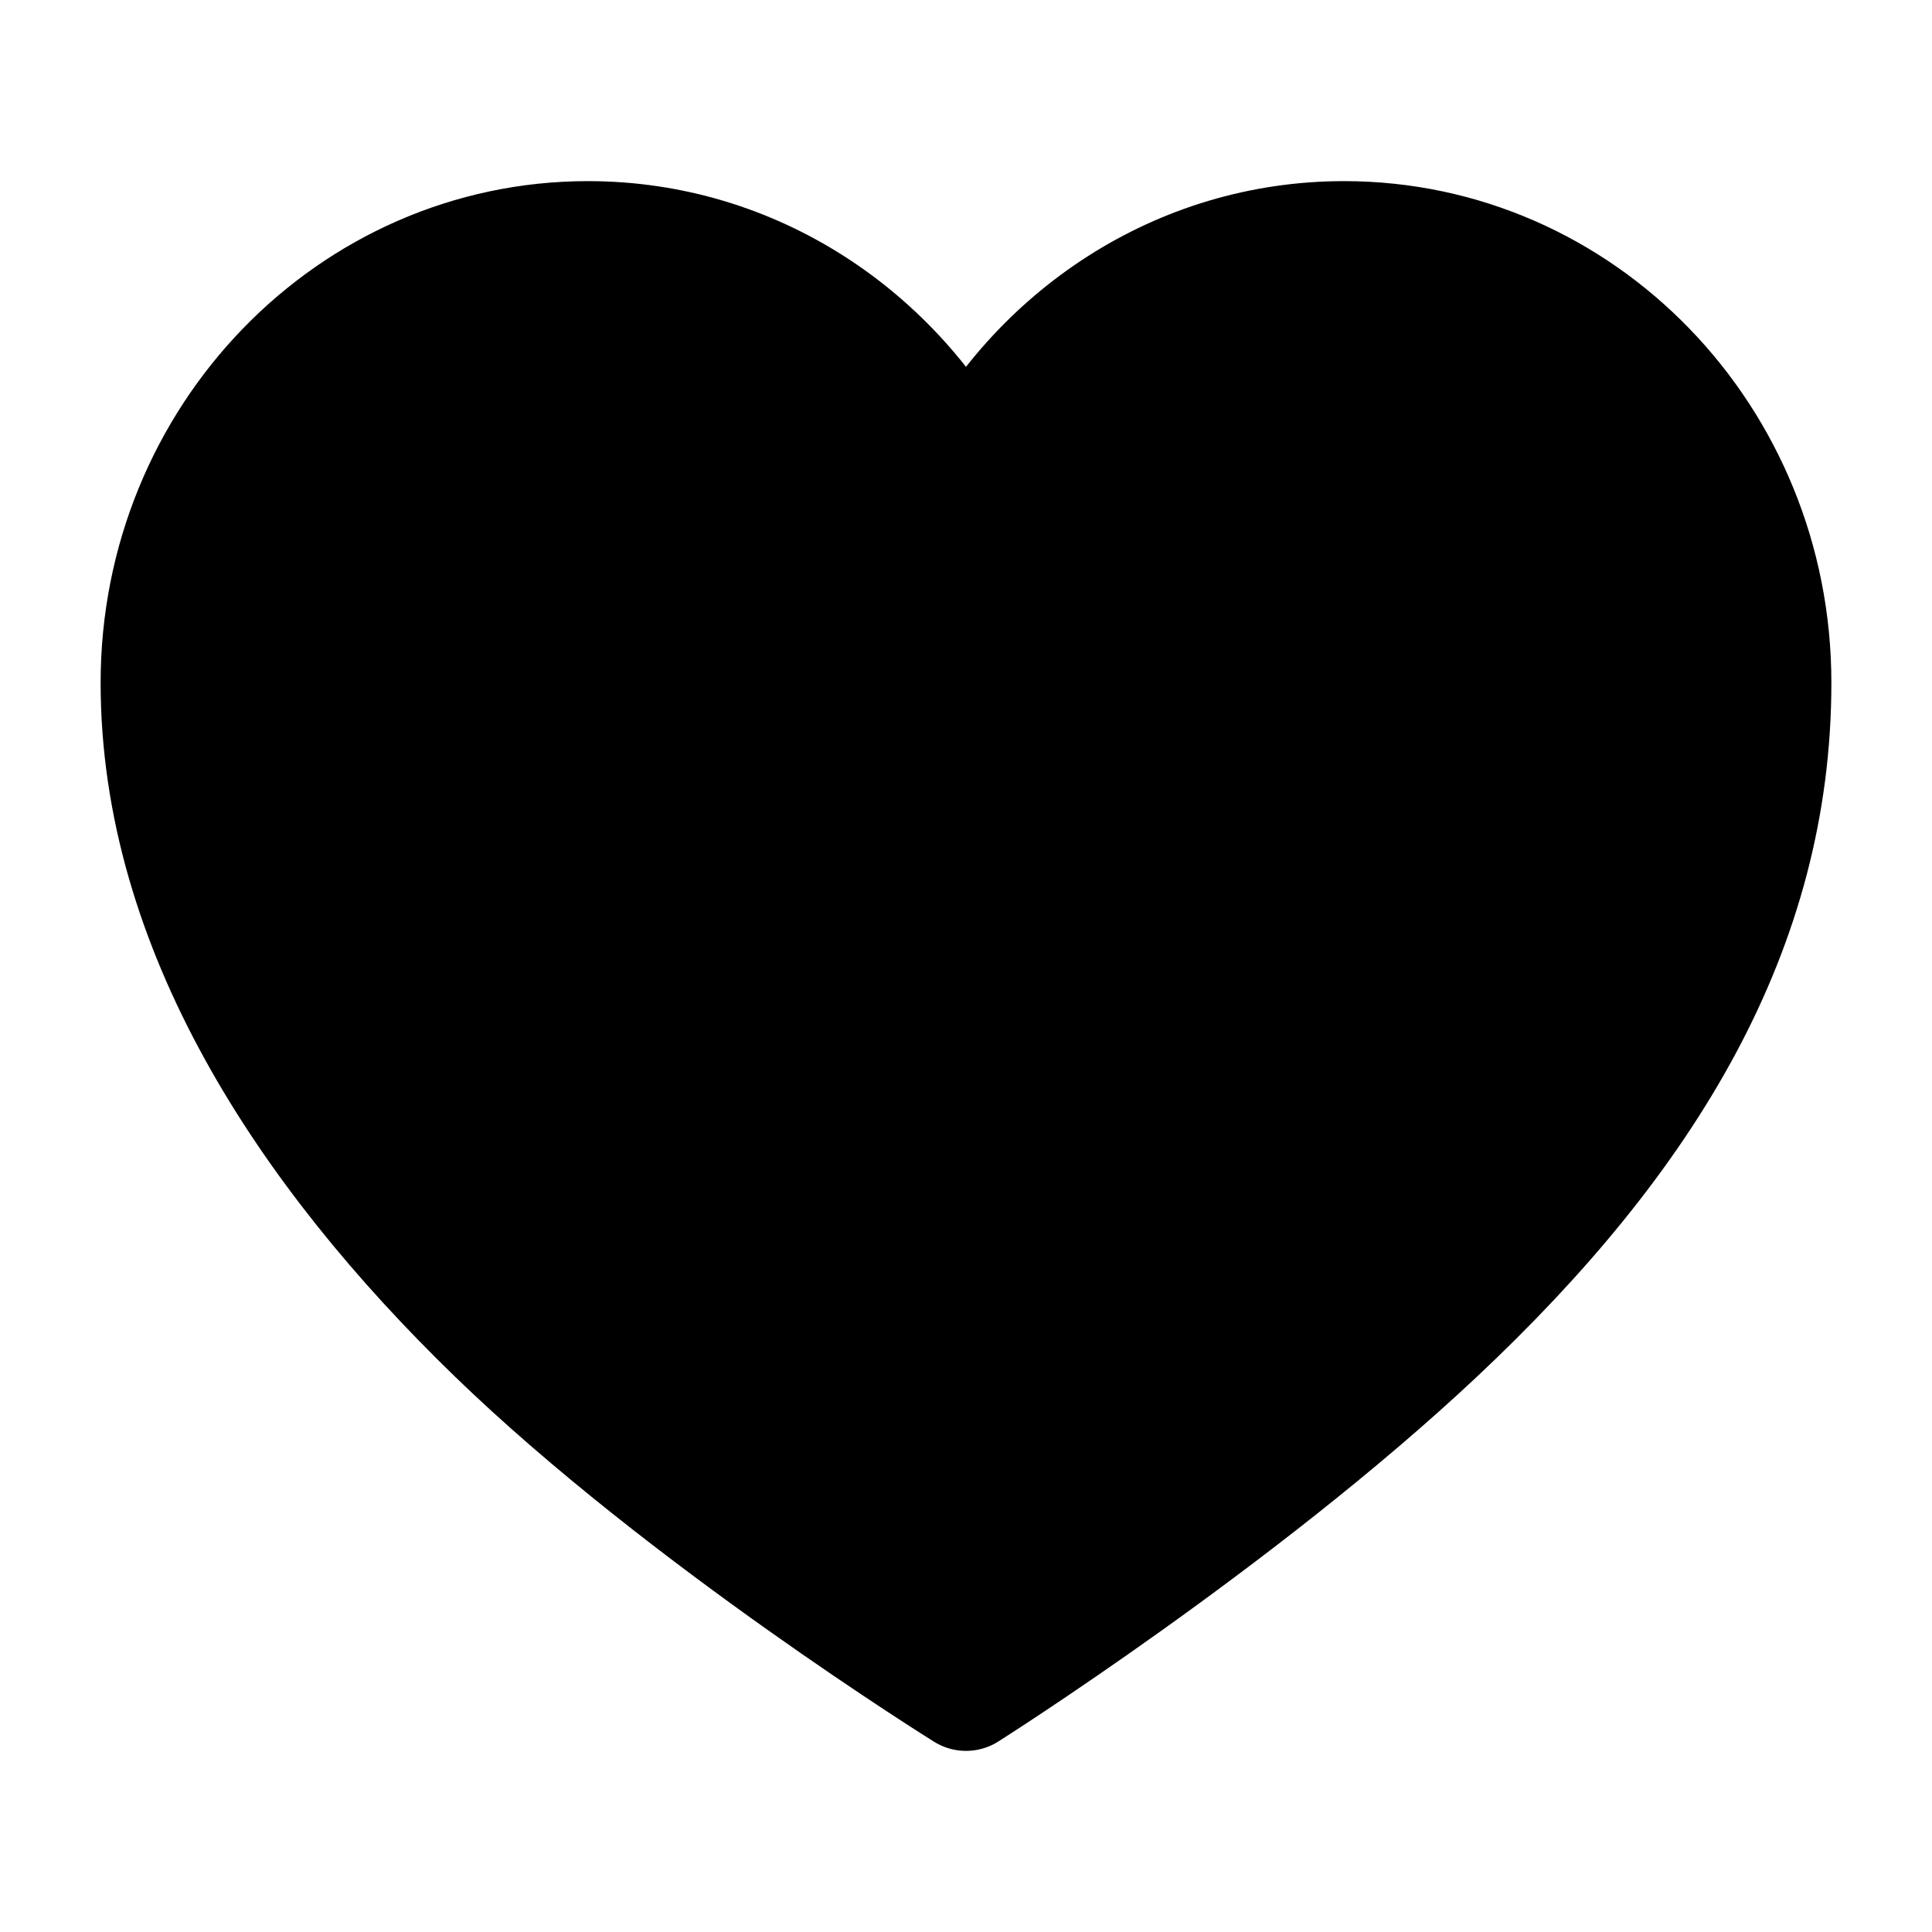
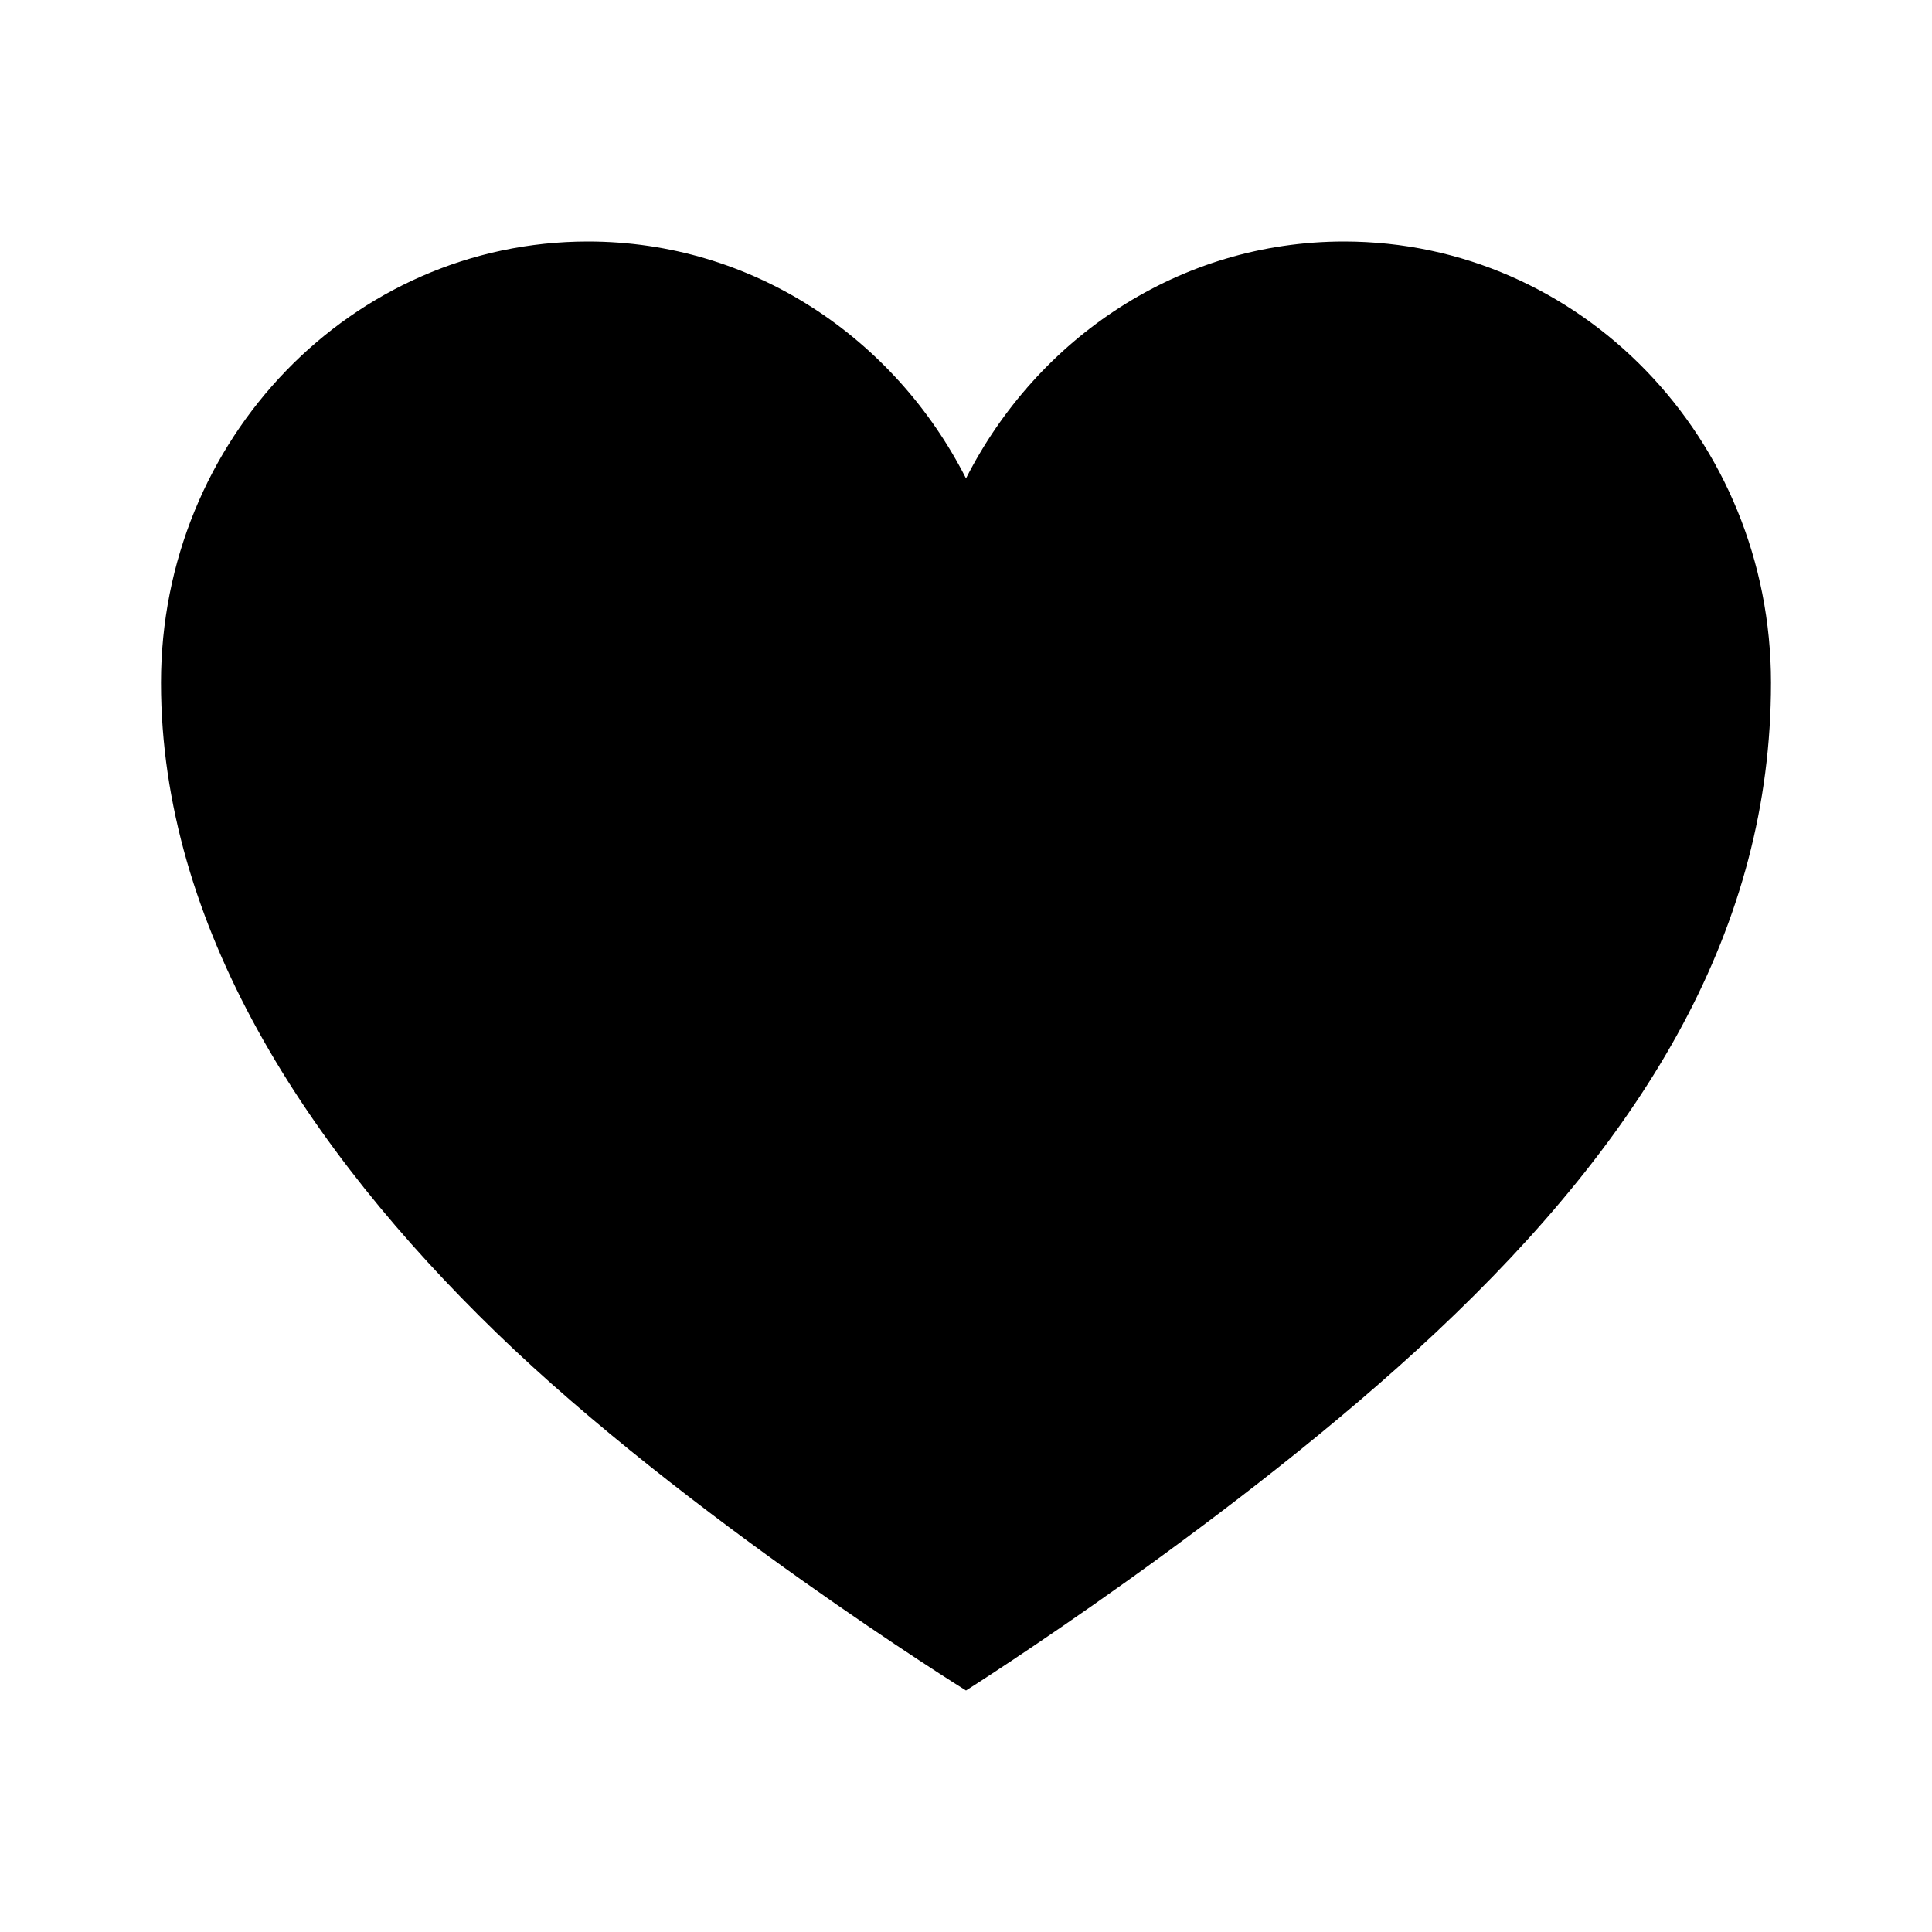
<svg xmlns="http://www.w3.org/2000/svg" width="24" height="24" fill="none">
-   <path d="M16.696 3C14.652 3 12.887 4.197 12 5.943 11.113 4.197 9.348 3 7.304 3 4.374 3 2 5.457 2 8.481s1.817 5.796 4.165 8.073S12 21 12 21s3.374-2.133 5.835-4.446C20.46 14.088 22 11.514 22 8.481 22 5.448 19.626 3 16.696 3Z" fill="#000" stroke="#000" stroke-width="1.5" stroke-linecap="round" stroke-linejoin="round" />
+   <path d="M16.696 3C14.652 3 12.887 4.197 12 5.943 11.113 4.197 9.348 3 7.304 3 4.374 3 2 5.457 2 8.481s1.817 5.796 4.165 8.073S12 21 12 21s3.374-2.133 5.835-4.446C20.46 14.088 22 11.514 22 8.481 22 5.448 19.626 3 16.696 3Z" fill="#000" />
</svg>
